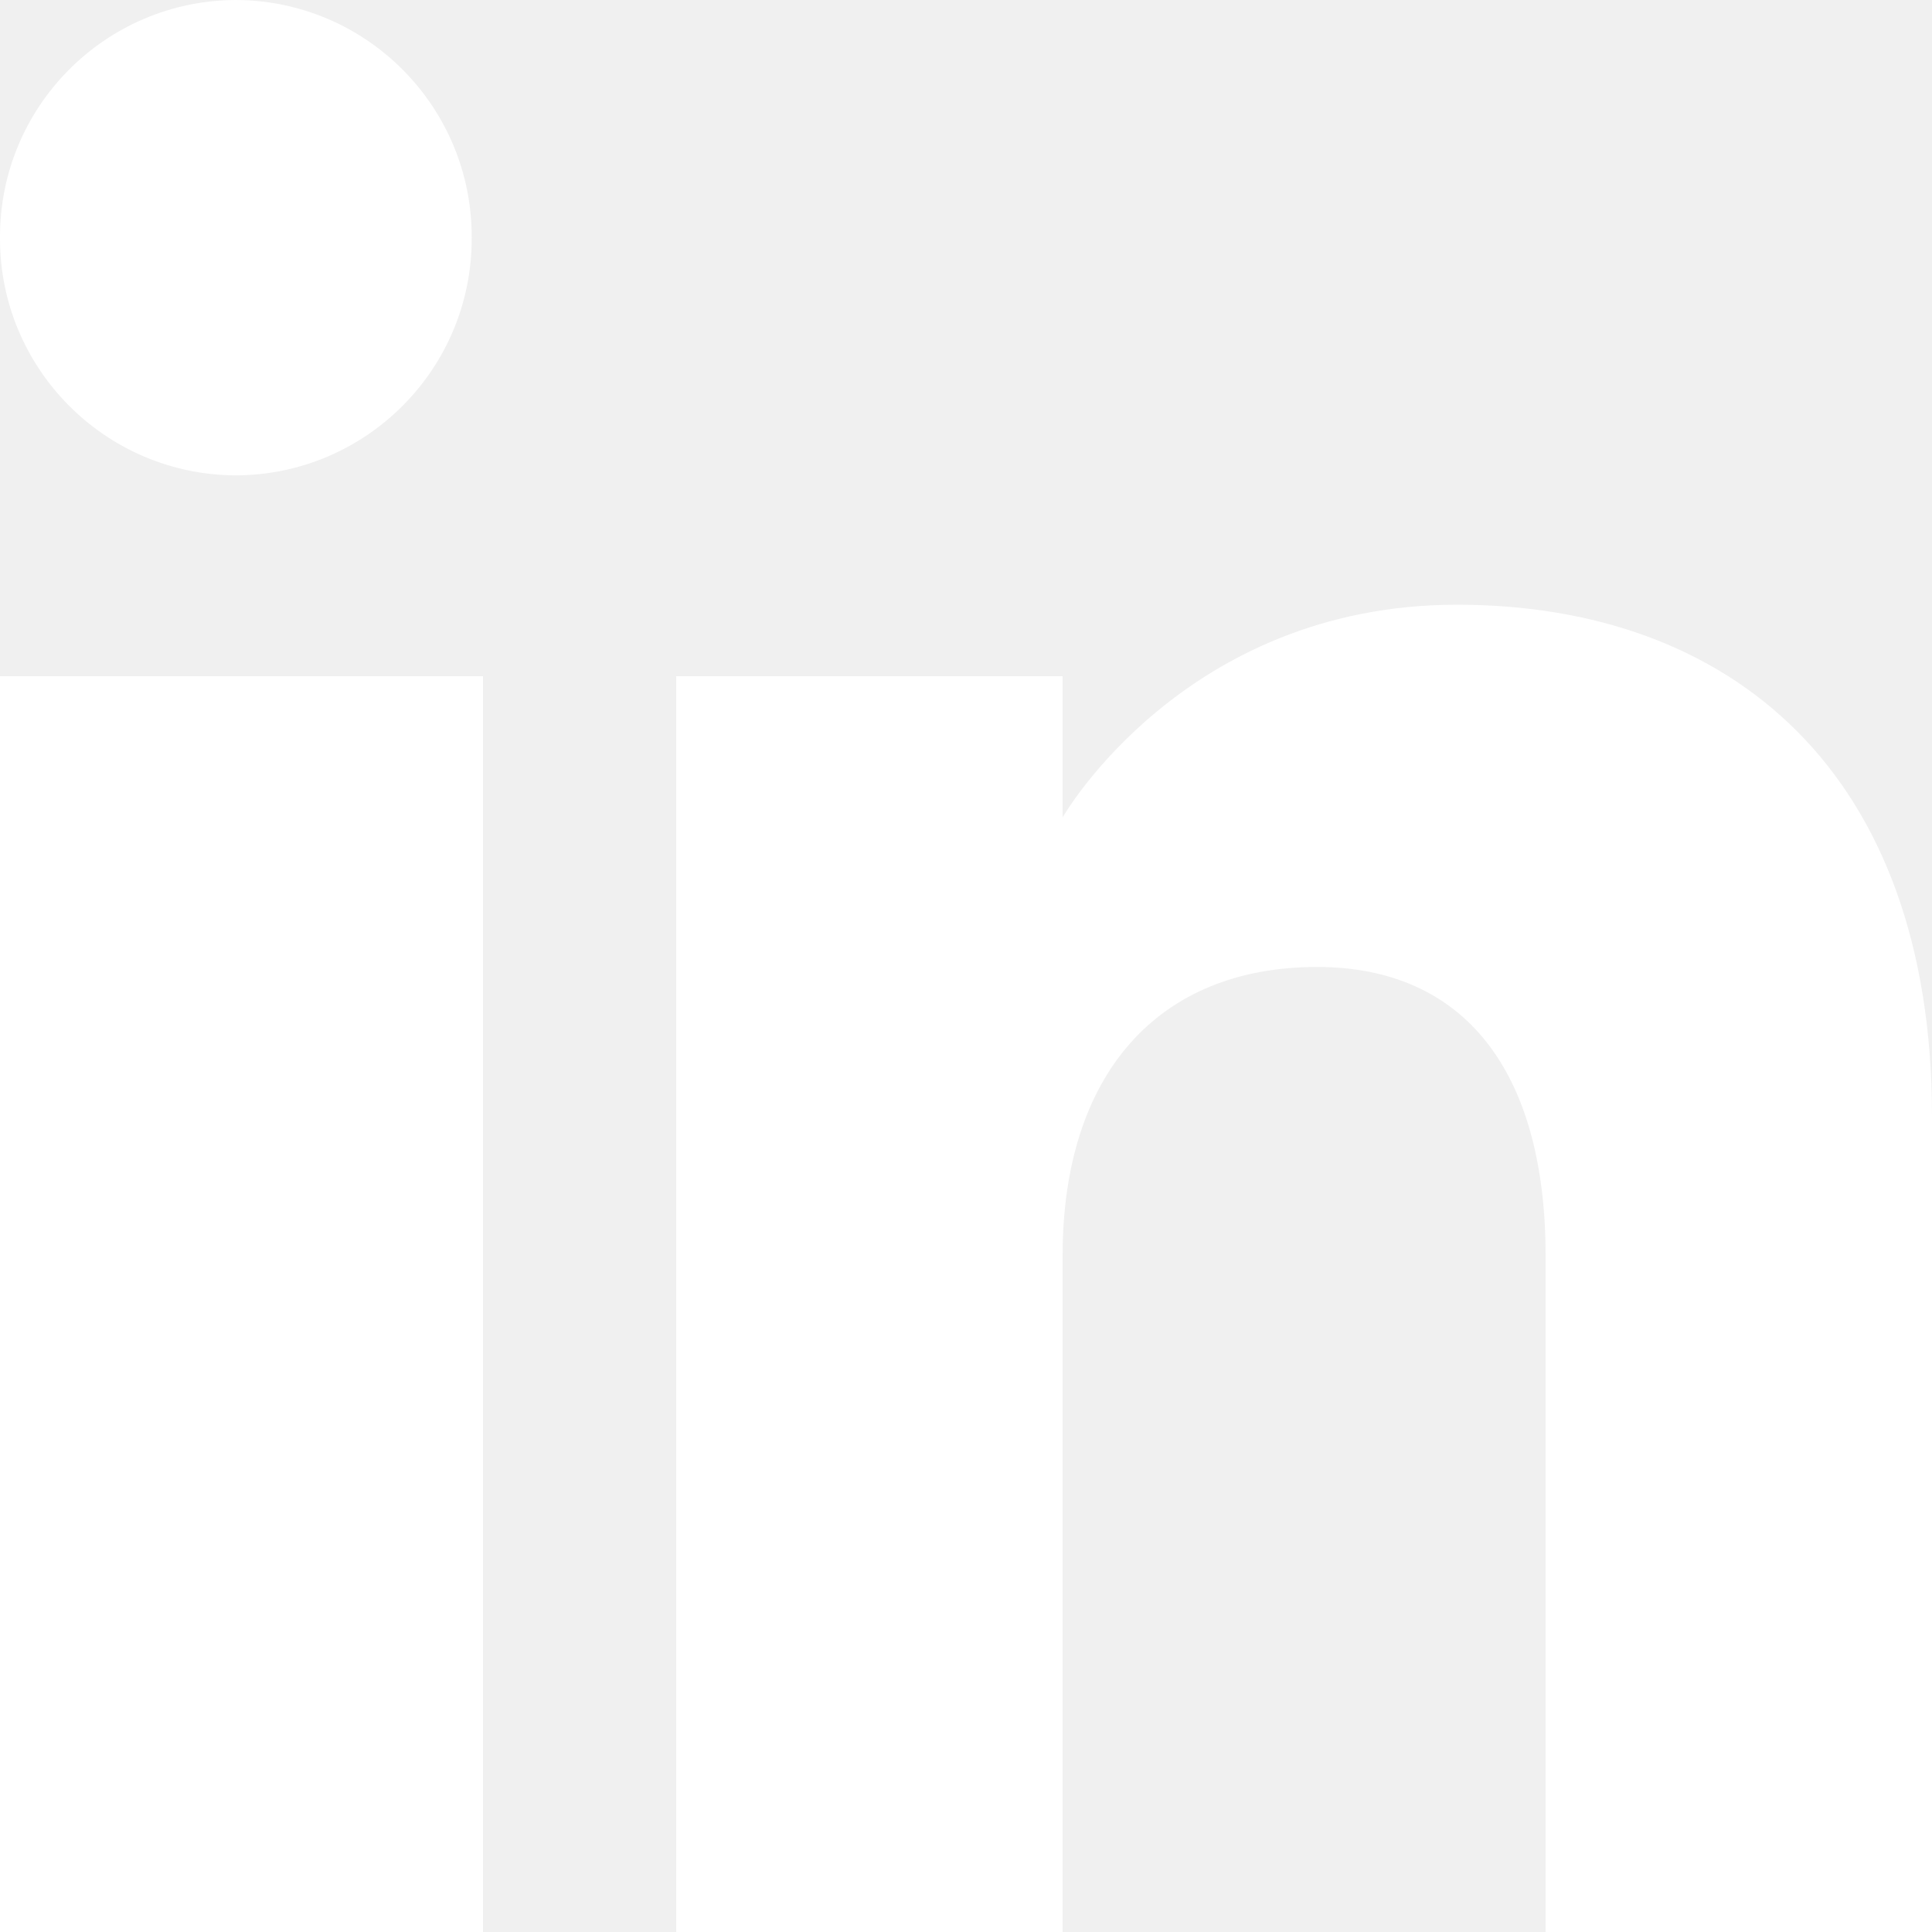
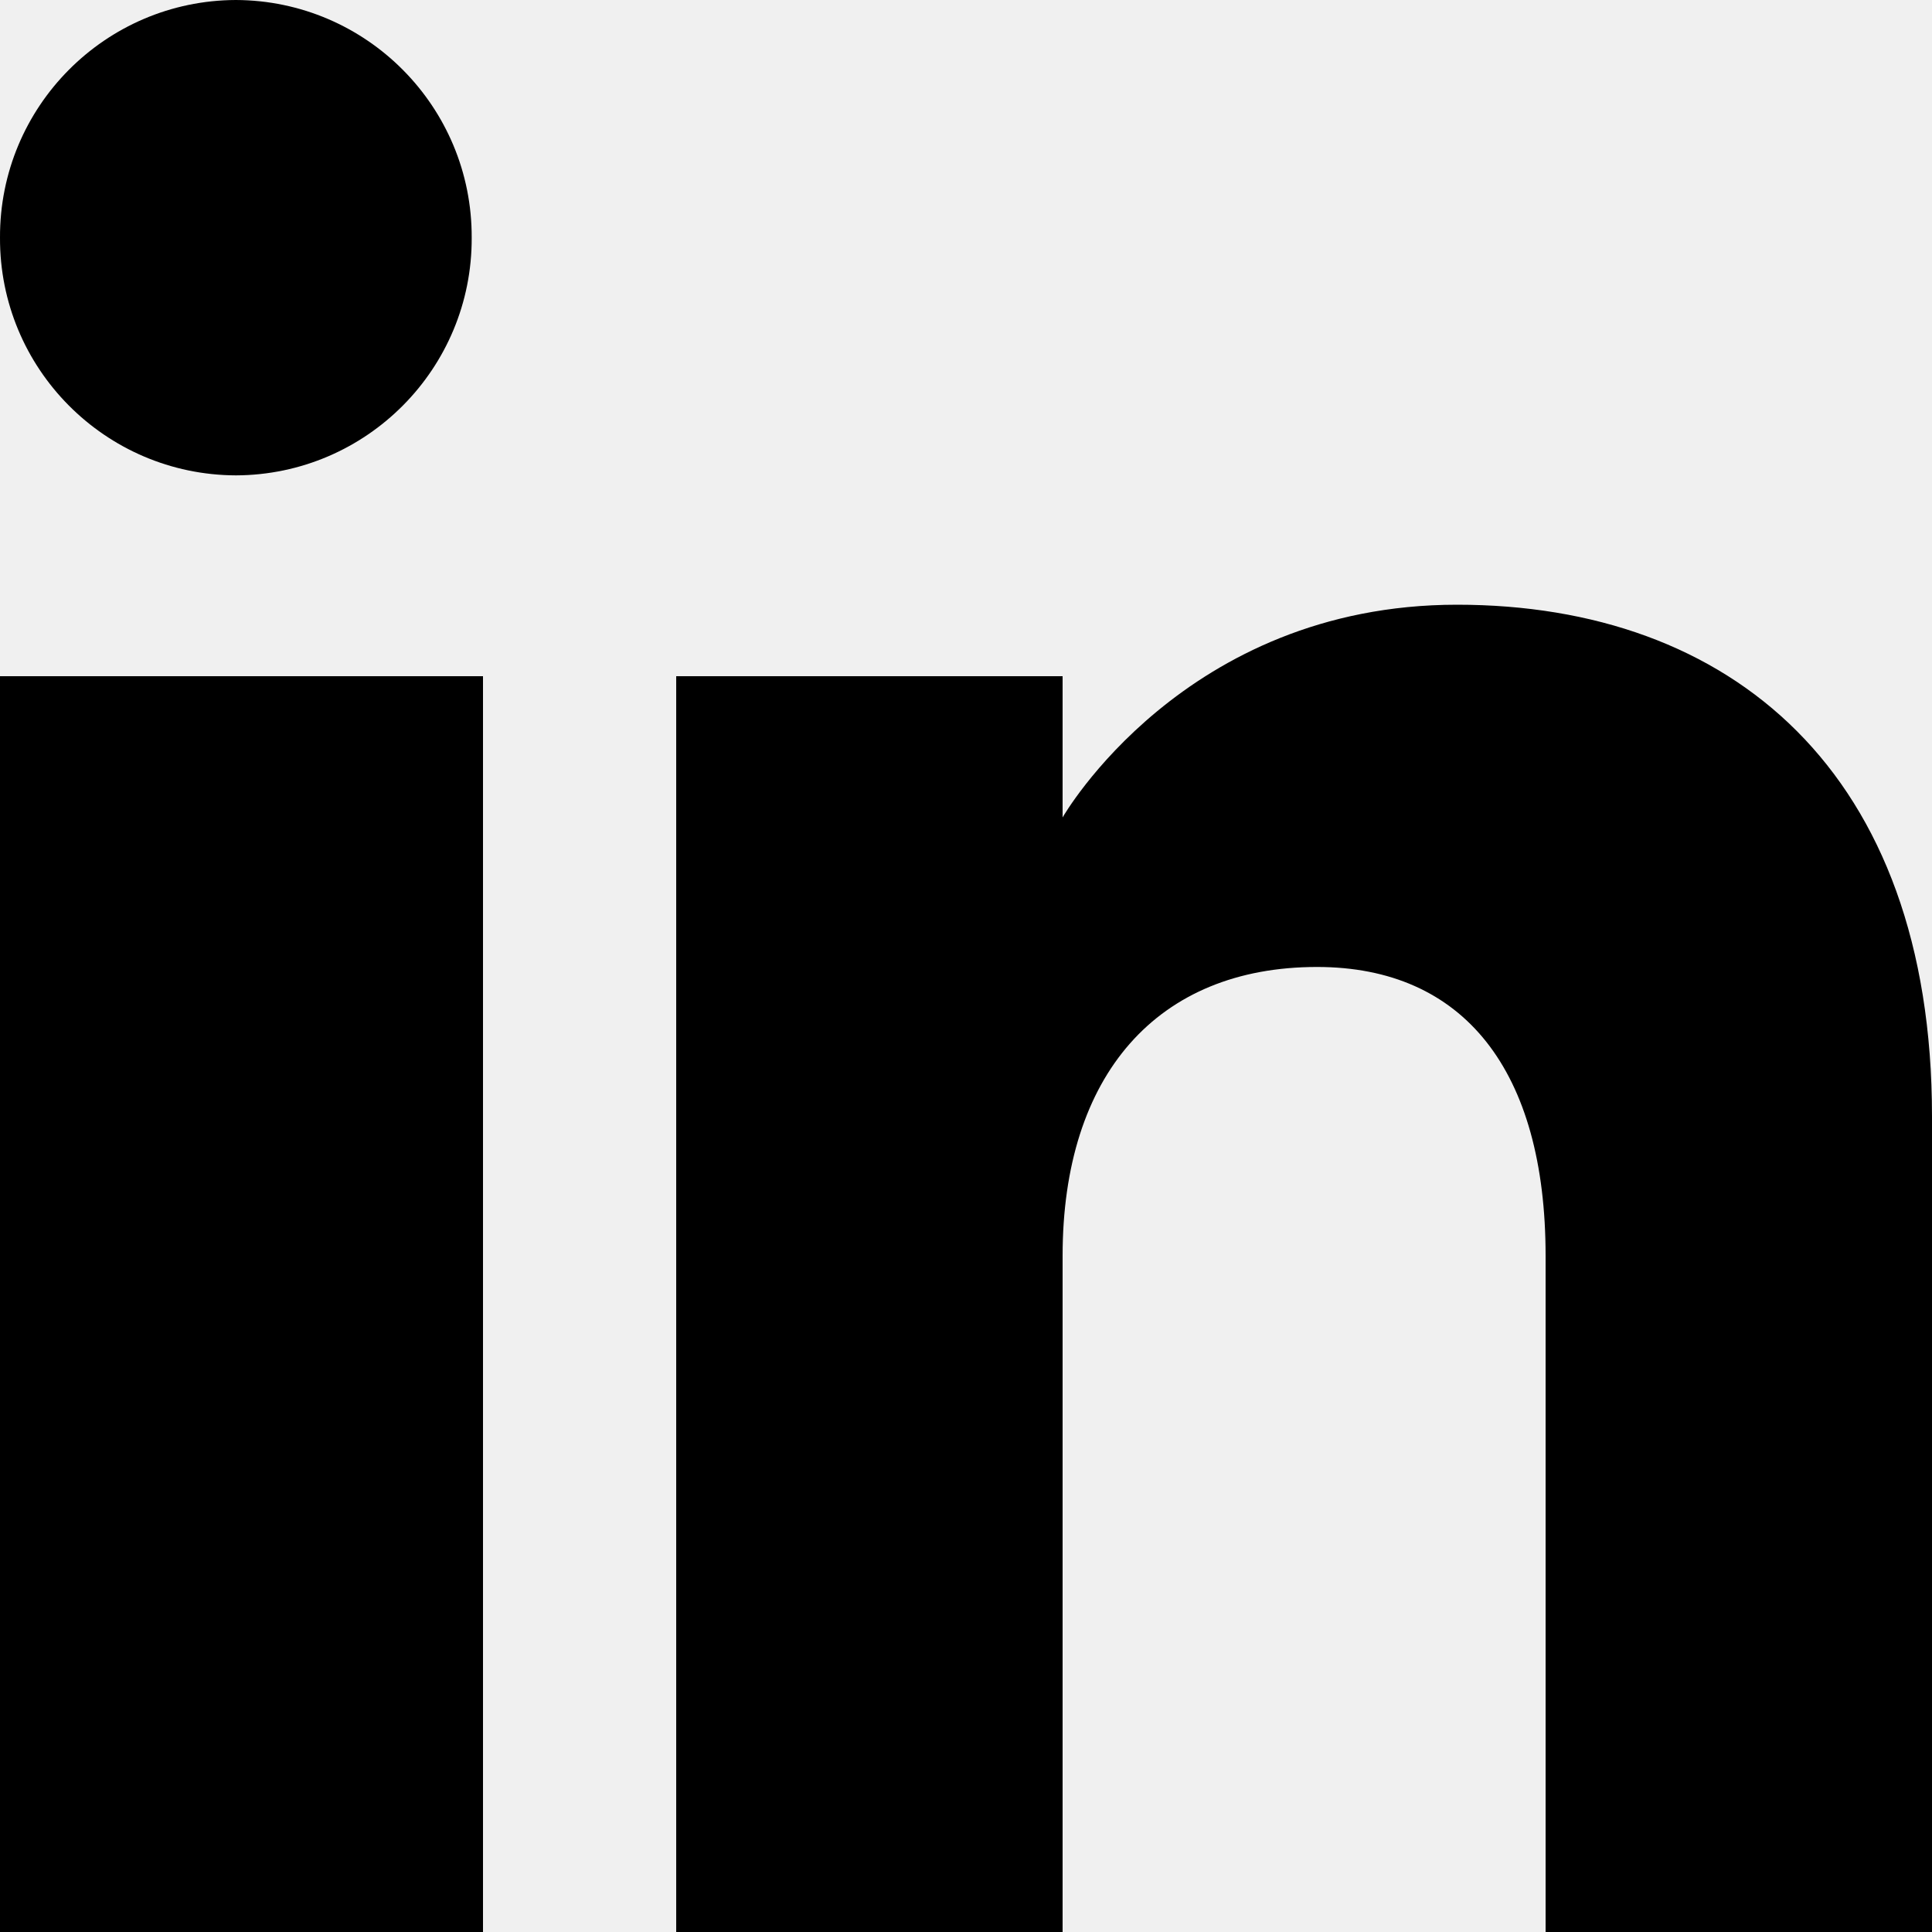
<svg xmlns="http://www.w3.org/2000/svg" width="20" height="20">
-   <path d="M20 20h-4v-6.999c0-1.92-.847-2.991-2.366-2.991-1.653 0-2.634 1.116-2.634 2.991V20H7V7h4v1.462s1.255-2.202 4.083-2.202C17.912 6.26 20 7.986 20 11.558V20zM2.442 4.921A2.451 2.451 0 010 2.46 2.451 2.451 0 012.442 0a2.451 2.451 0 012.441 2.46 2.45 2.45 0 01-2.441 2.461zM0 20h5V7H0v13z" fill="#FFF" fill-rule="evenodd" />
+   <path d="M20 20h-4v-6.999c0-1.92-.847-2.991-2.366-2.991-1.653 0-2.634 1.116-2.634 2.991V20H7V7h4v1.462s1.255-2.202 4.083-2.202C17.912 6.26 20 7.986 20 11.558V20zM2.442 4.921A2.451 2.451 0 010 2.46 2.451 2.451 0 012.442 0a2.451 2.451 0 012.441 2.46 2.45 2.45 0 01-2.441 2.461zM0 20h5V7H0v13z" fill="#000" fill-rule="evenodd" />
</svg>
